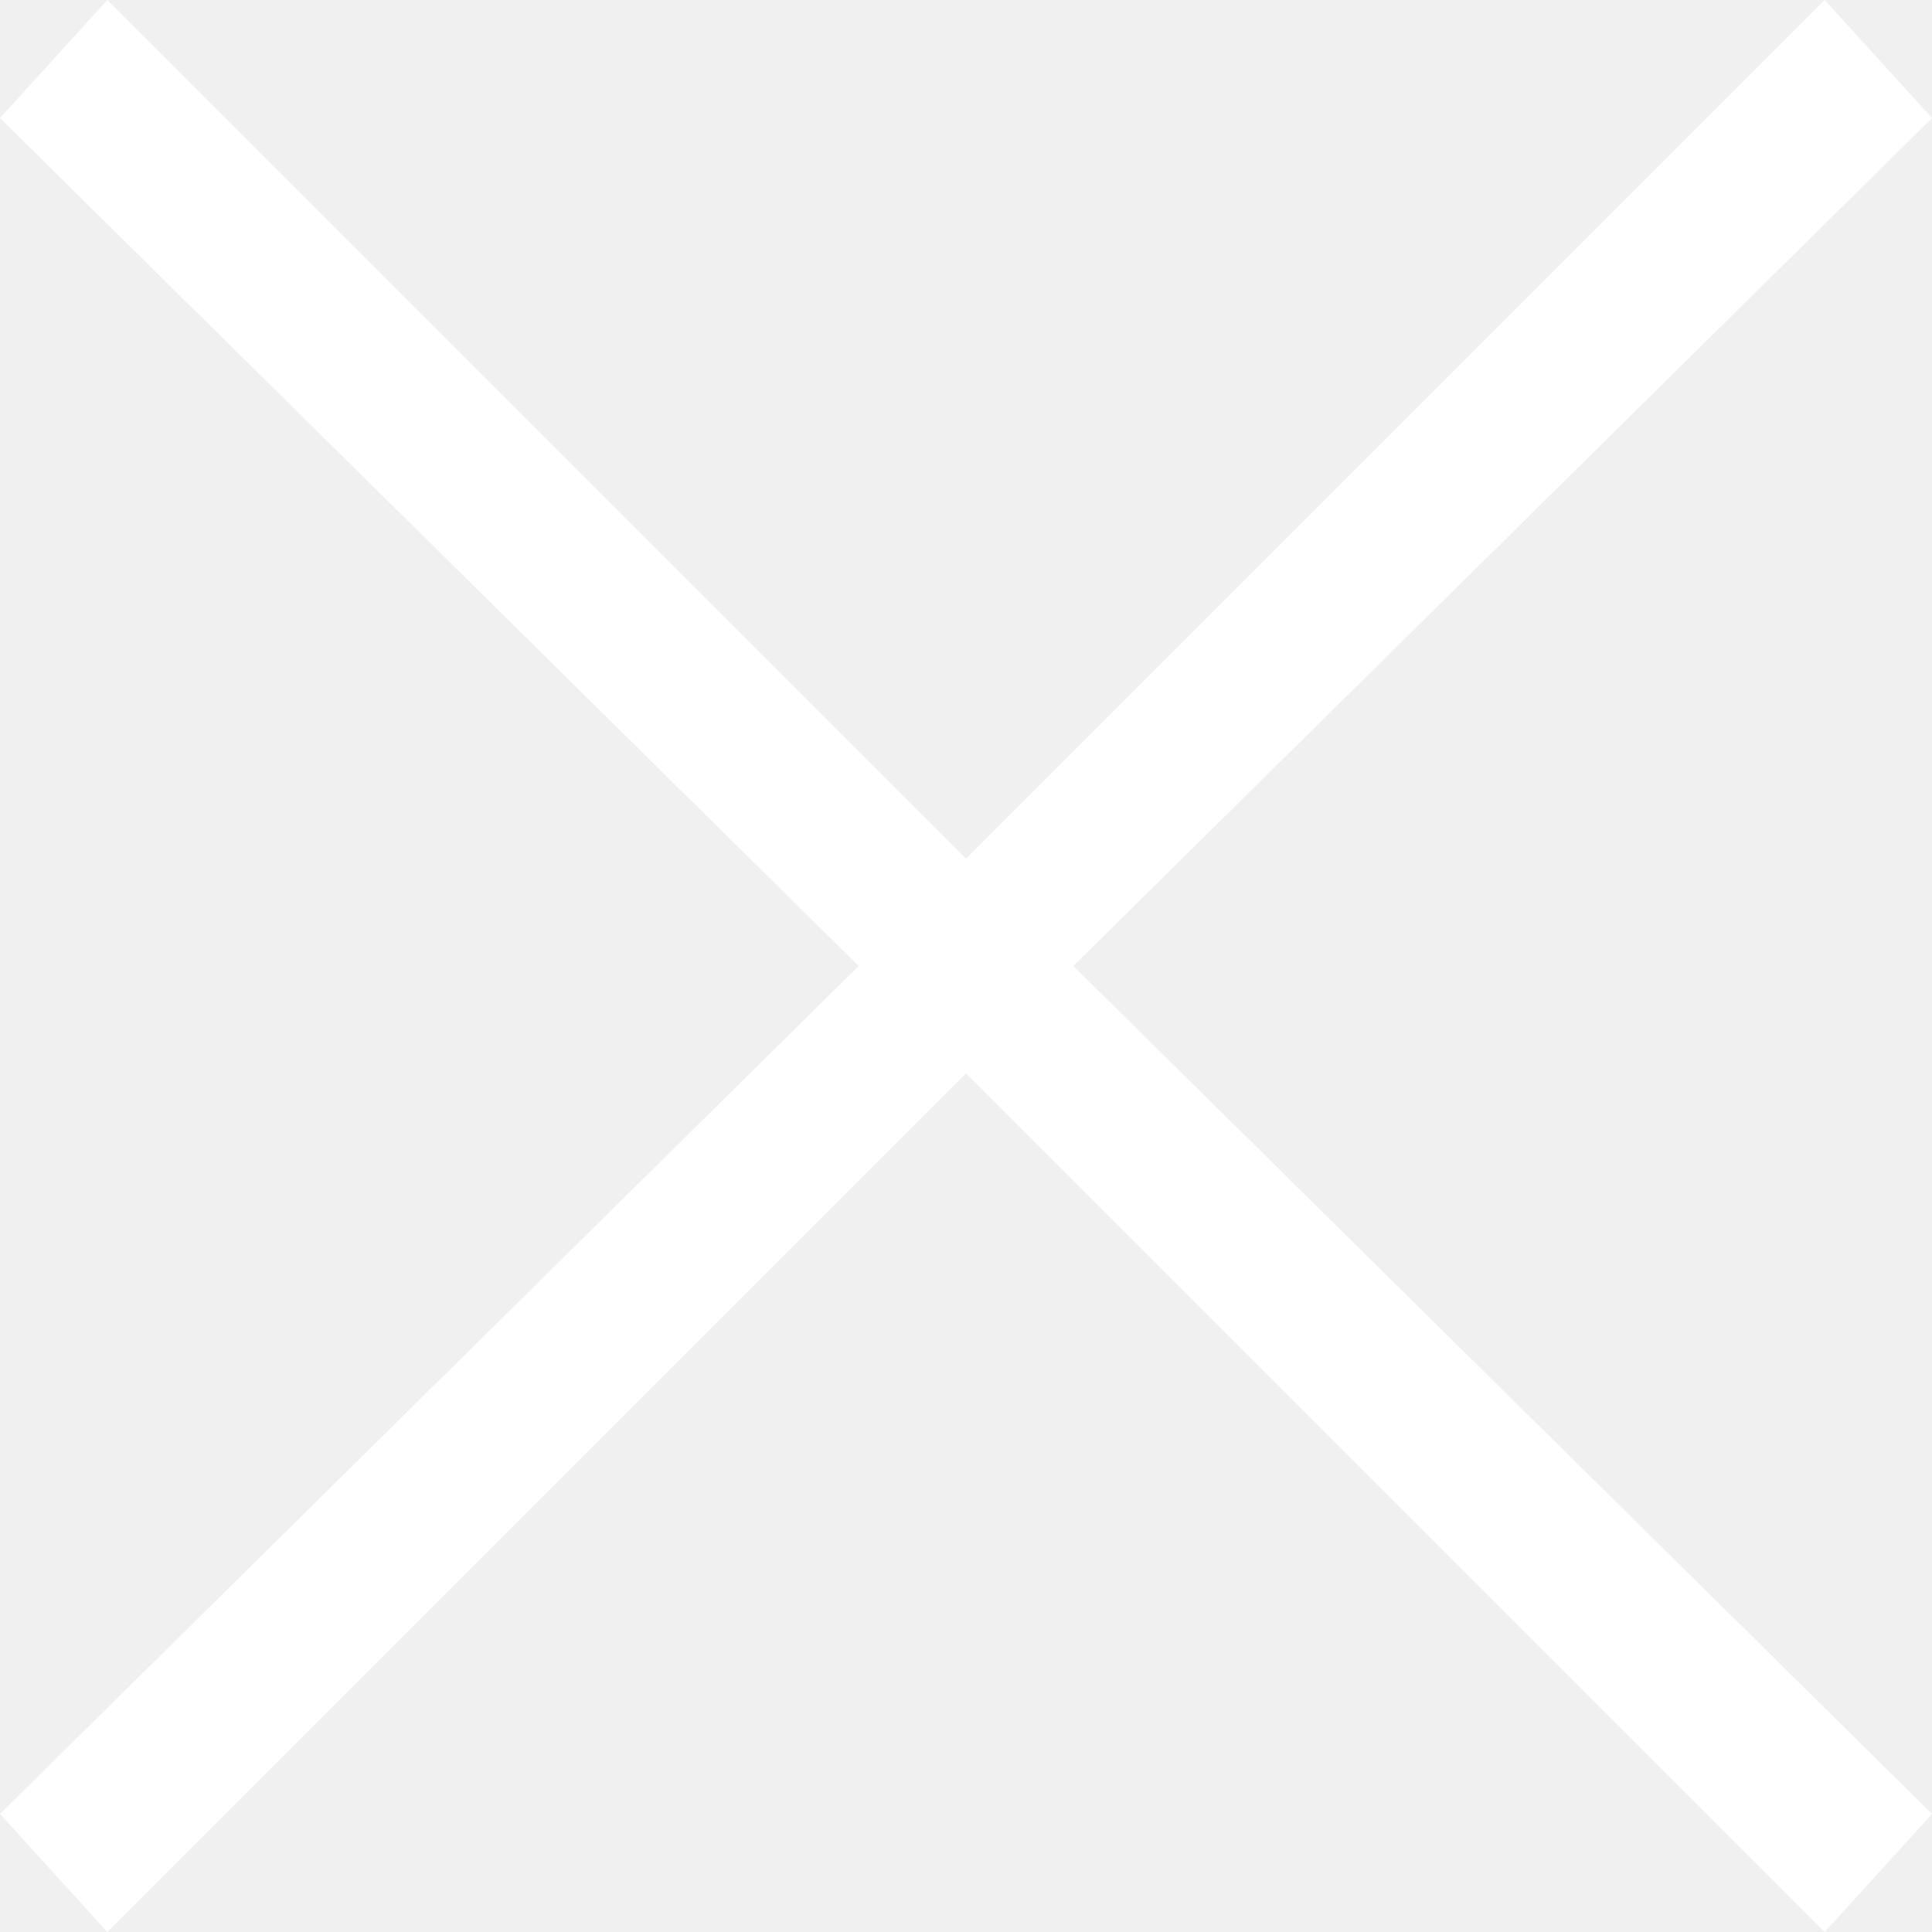
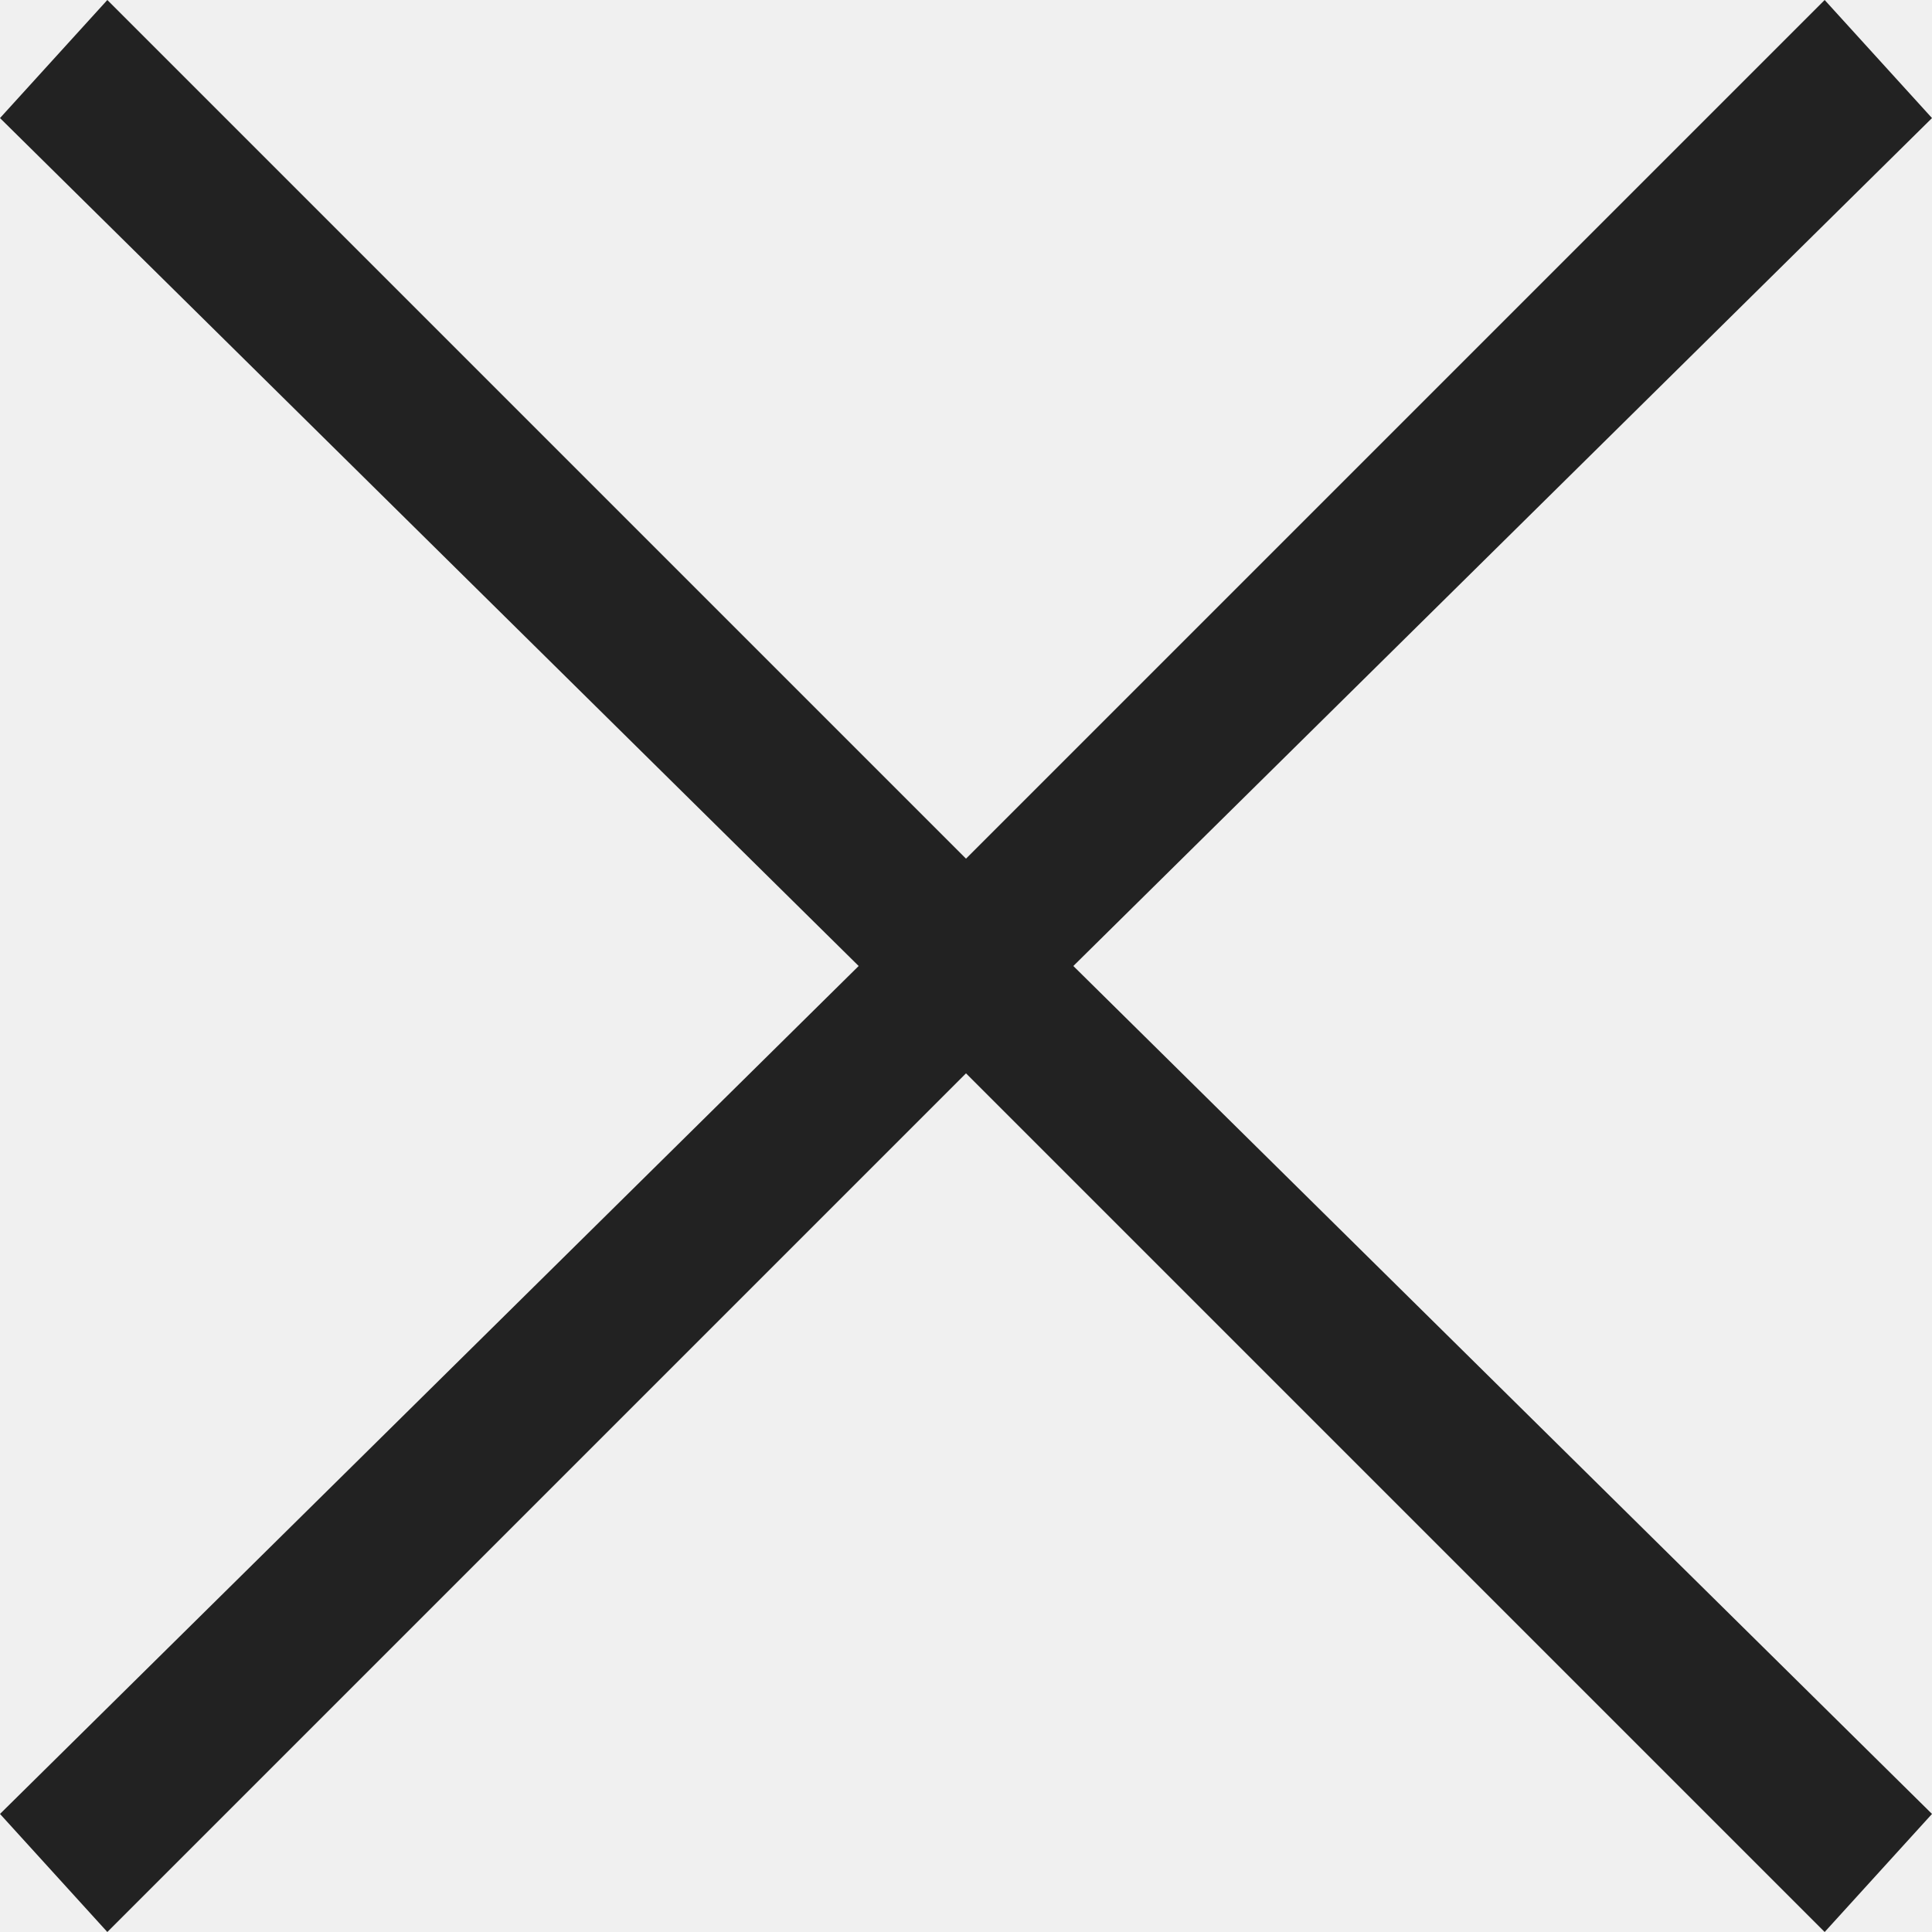
<svg xmlns="http://www.w3.org/2000/svg" version="1.1" id="close-x" x="0px" y="0px" viewBox="-296 388 18 18" enable-background="new -296 388 18 18" xml:space="preserve">
  <g id="cross">
-     <polygon fill="#fff" points="-278,389.1 -279,388 -287,396 -295,388 -296,389.1 -288,397 -296,404.9 -295,406 -287,398 -279,406 -278,404.9    -286,397  " />
+     <polygon fill="#222" points="-278,389.1 -279,388 -287,396 -295,388 -296,389.1 -288,397 -296,404.9 -295,406 -287,398 -279,406 -278,404.9    -286,397  " />
  </g>
</svg>
